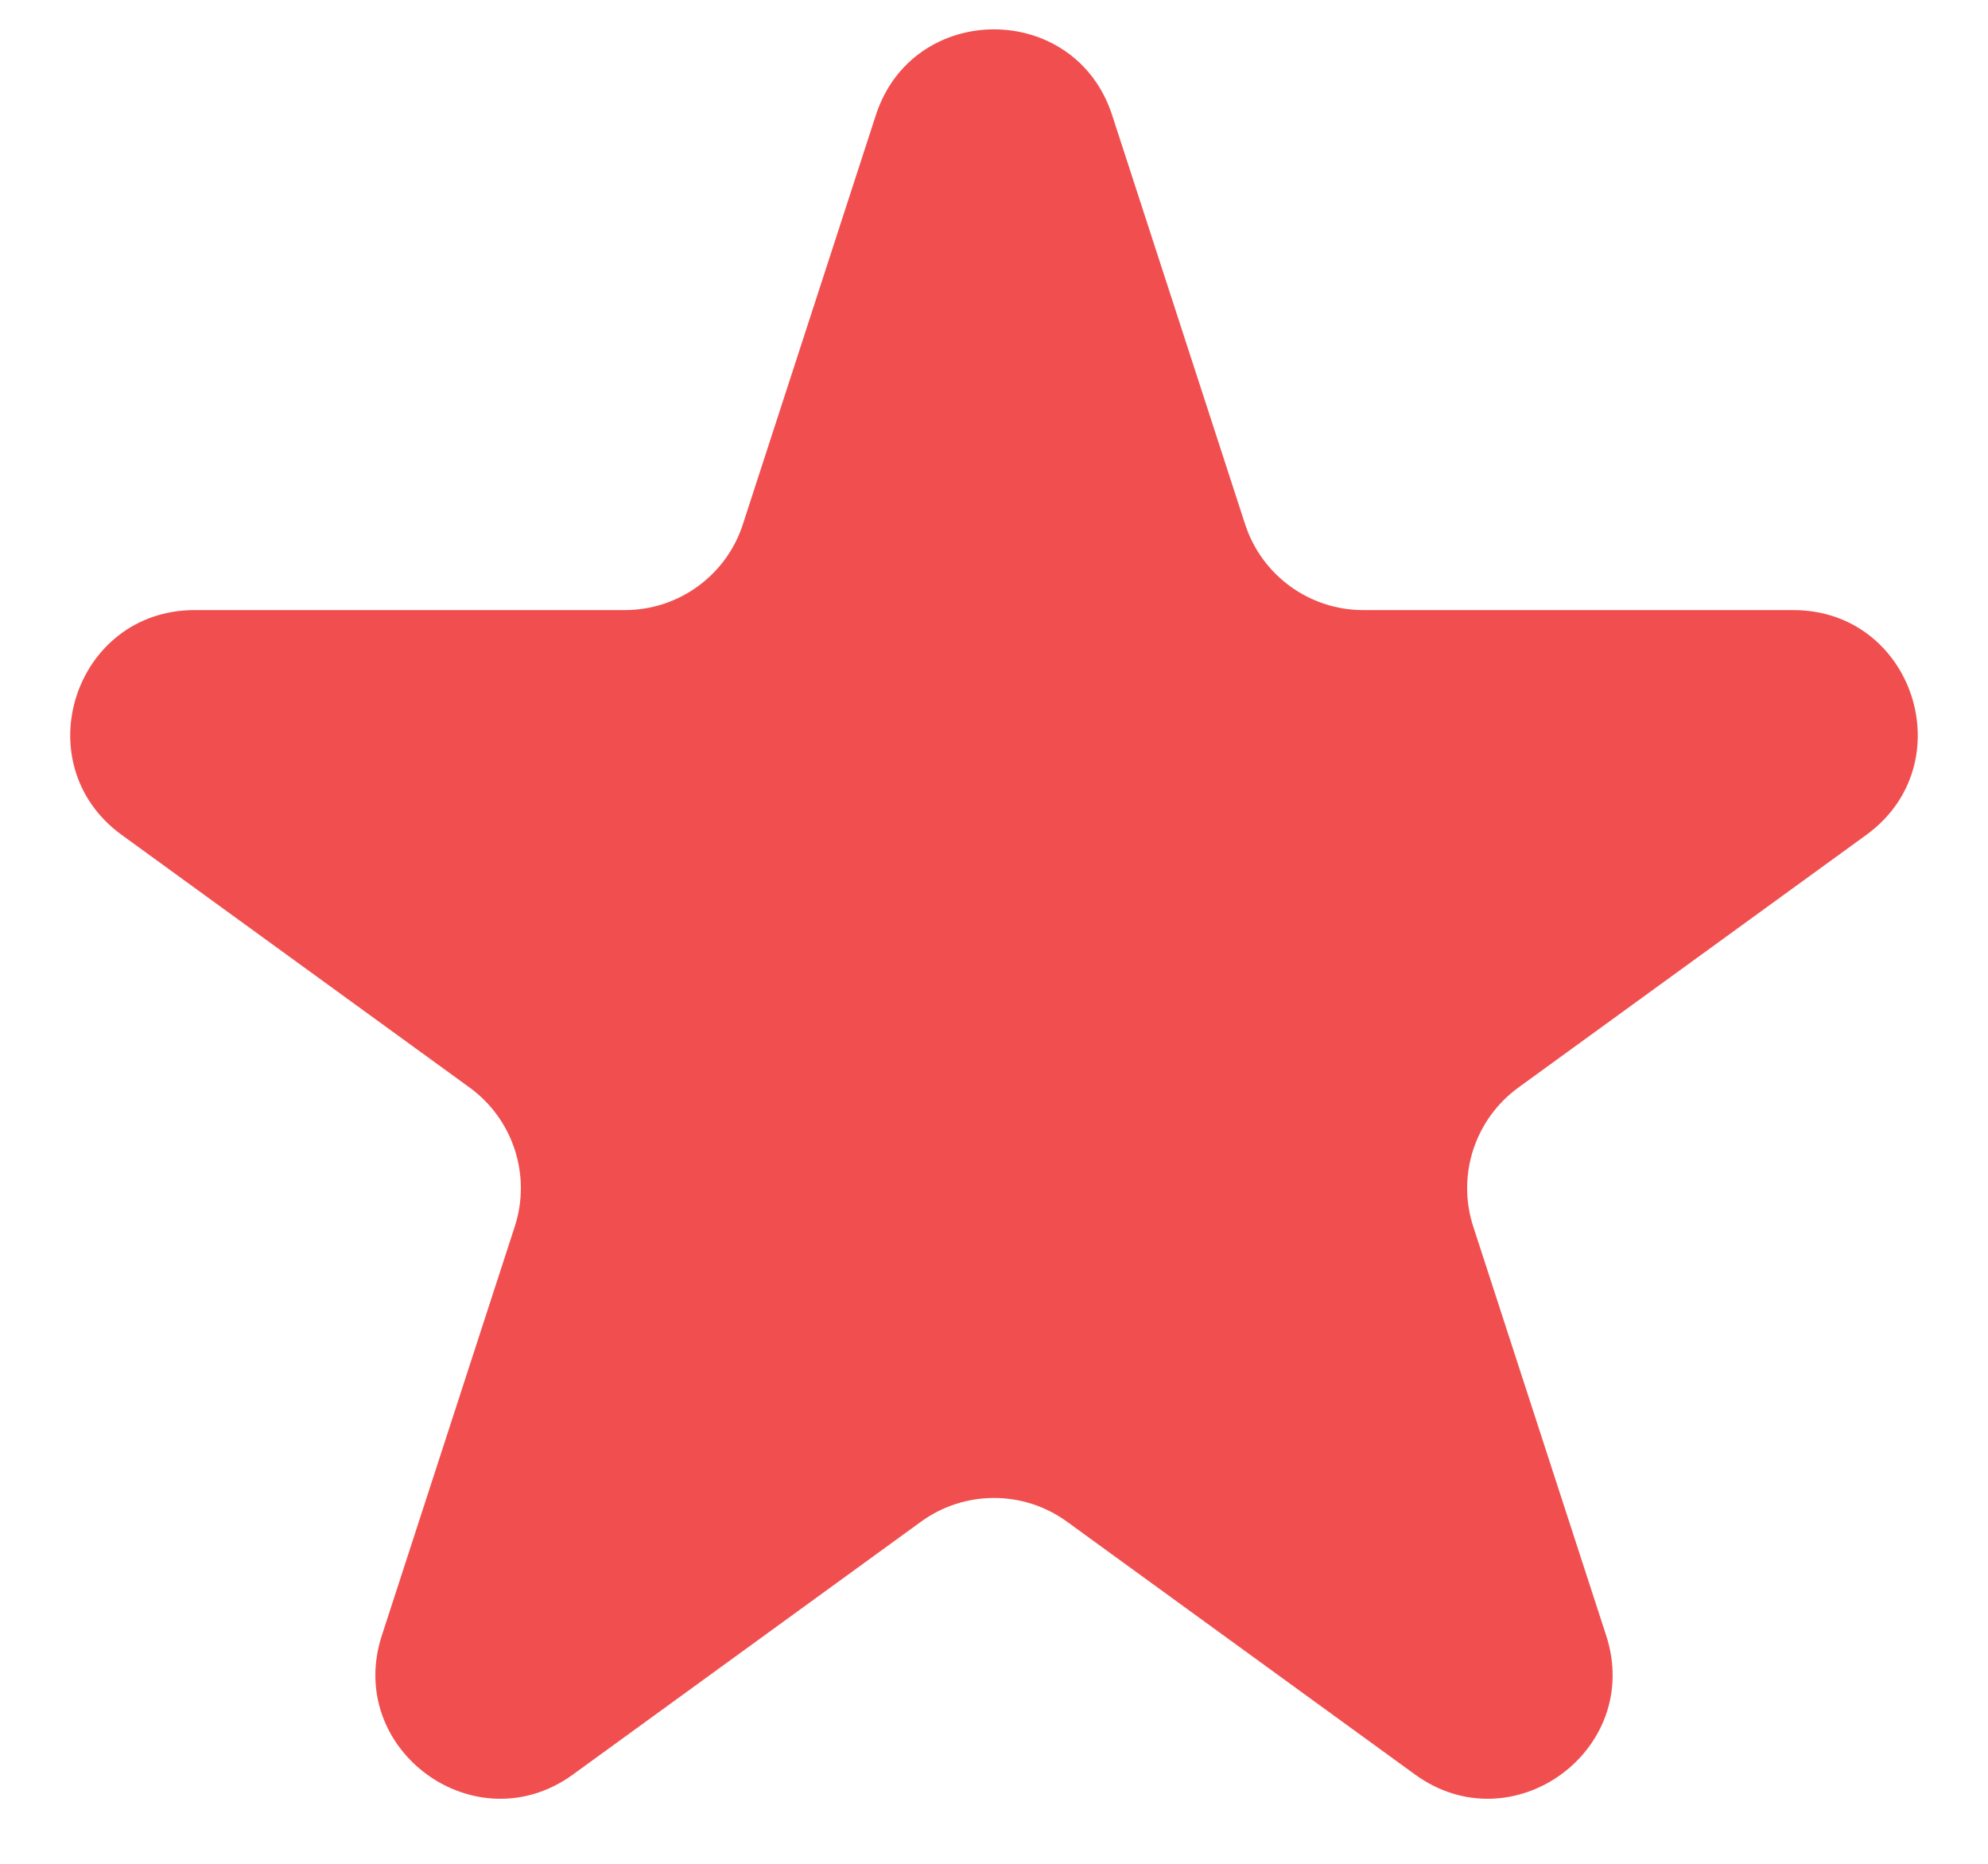
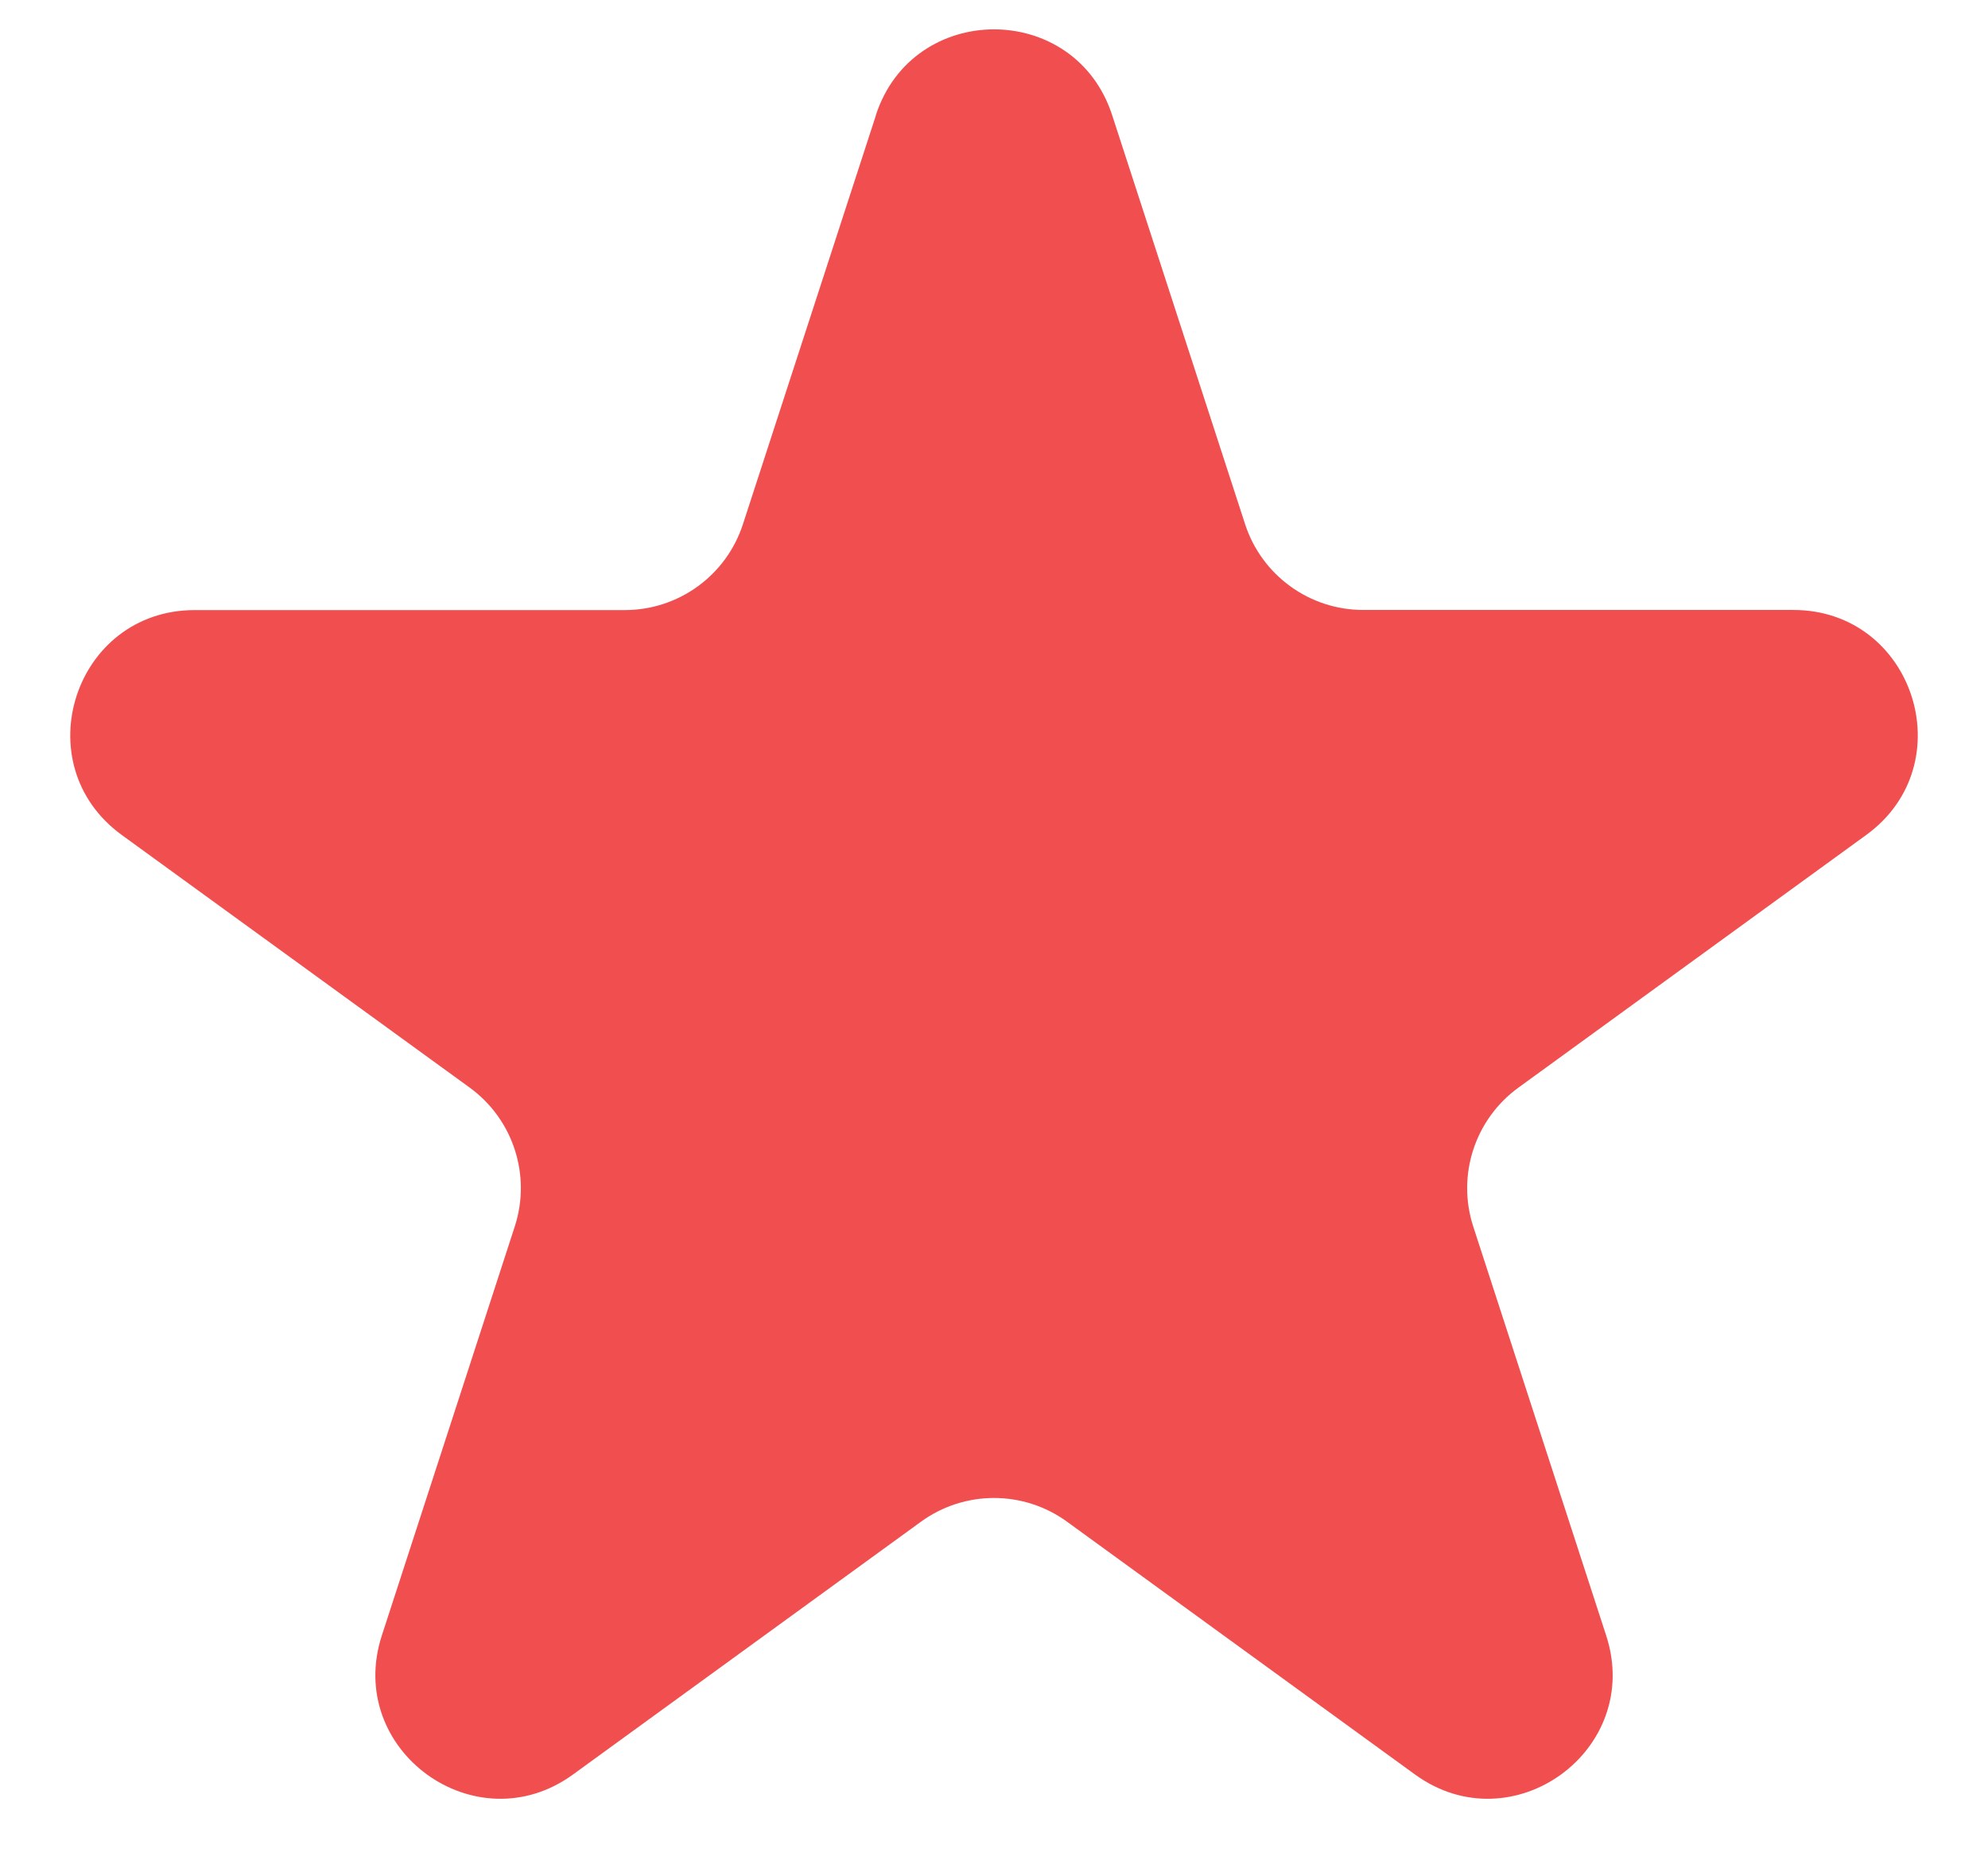
- <svg xmlns="http://www.w3.org/2000/svg" width="16" height="15" viewBox="0 0 16 15" fill="none">
-   <path d="M7.049 0.927C7.348 0.006 8.652 0.006 8.951 0.927L10.021 4.219C10.155 4.631 10.539 4.91 10.972 4.91H14.433C15.402 4.91 15.804 6.149 15.021 6.719L12.22 8.753C11.87 9.008 11.723 9.459 11.857 9.871L12.927 13.163C13.226 14.084 12.172 14.851 11.388 14.281L8.588 12.247C8.237 11.992 7.763 11.992 7.412 12.247L4.612 14.281C3.828 14.851 2.774 14.084 3.073 13.163L4.143 9.871C4.277 9.459 4.13 9.008 3.78 8.753L0.979 6.719C0.196 6.149 0.598 4.91 1.567 4.91H5.028C5.462 4.91 5.846 4.631 5.979 4.219L7.049 0.927Z" fill="#F14F4F" />
+ <svg xmlns="http://www.w3.org/2000/svg" width="16" height="15" fill="none">
+   <path d="M7.049.927c.3-.921 1.603-.921 1.902 0l1.07 3.292a1 1 0 00.95.69h3.462c.969 0 1.371 1.24.588 1.81l-2.8 2.034a1 1 0 00-.364 1.118l1.07 3.292c.3.921-.755 1.688-1.539 1.118l-2.8-2.034a1 1 0 00-1.176 0l-2.8 2.034c-.784.57-1.838-.197-1.539-1.118l1.07-3.292a1 1 0 00-.363-1.118L.98 6.72c-.784-.57-.382-1.81.587-1.81h3.461a1 1 0 00.951-.69L7.05.927z" fill="#F14F4F" />
</svg>
